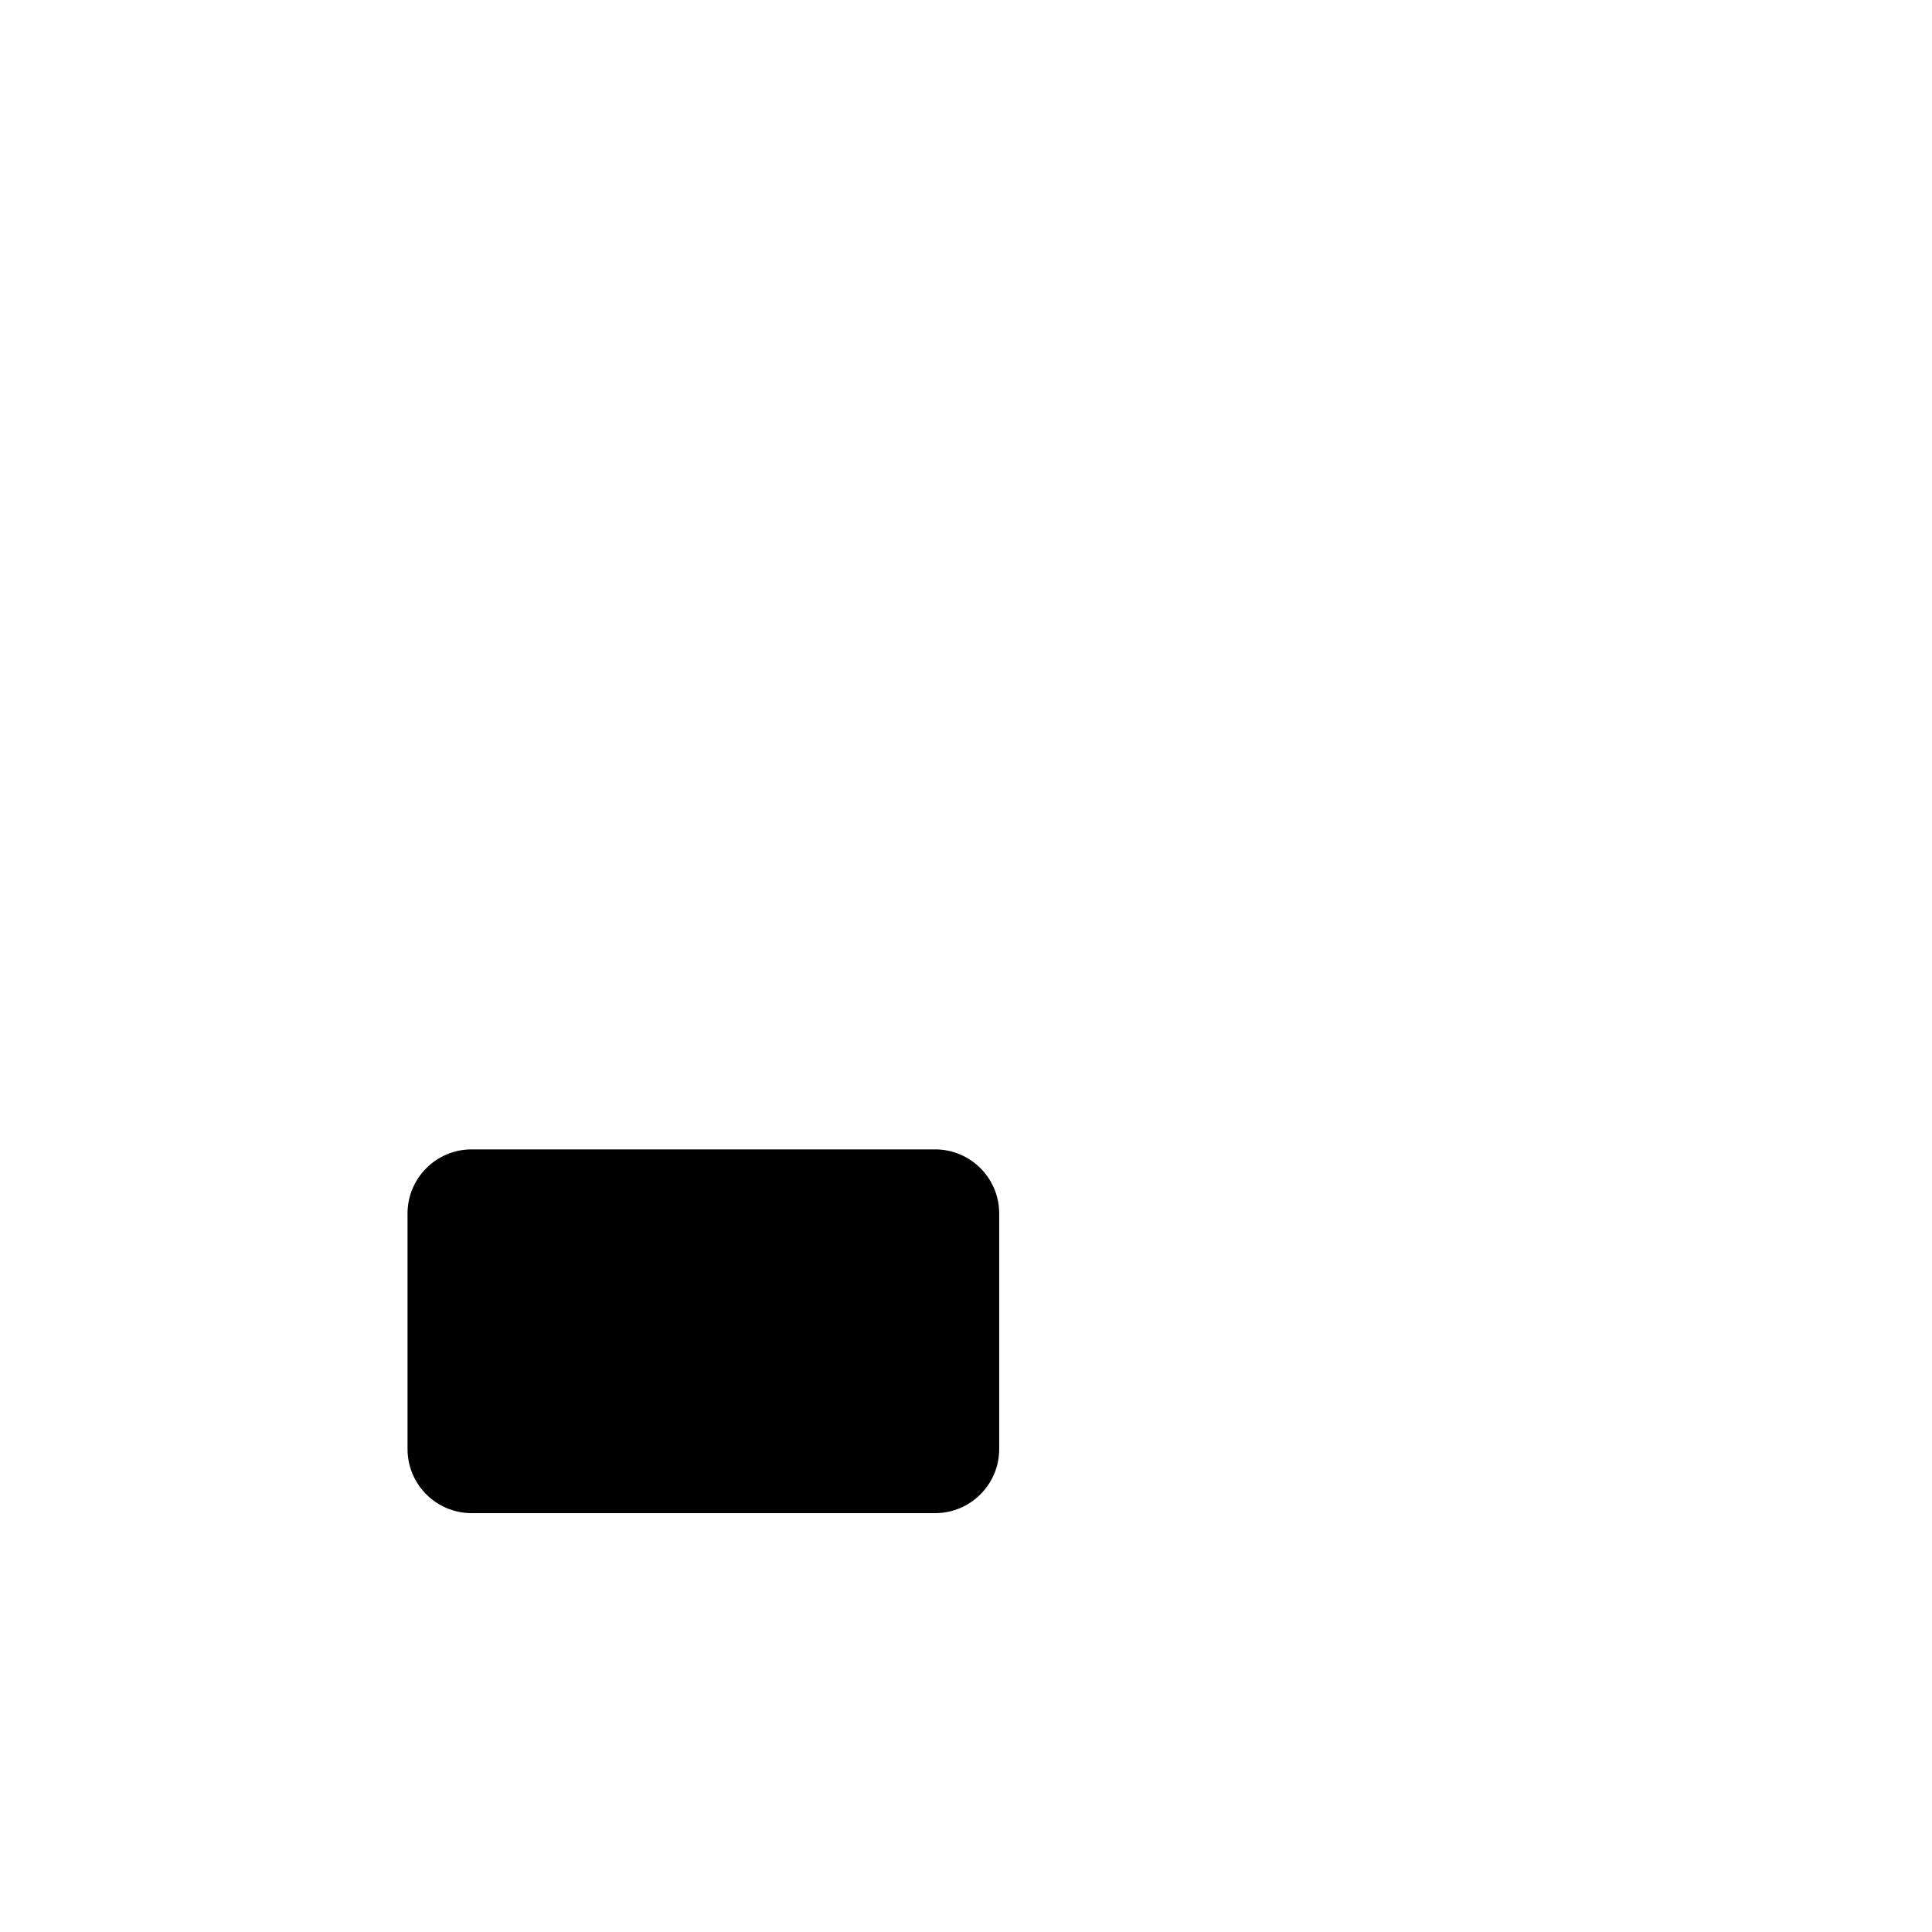
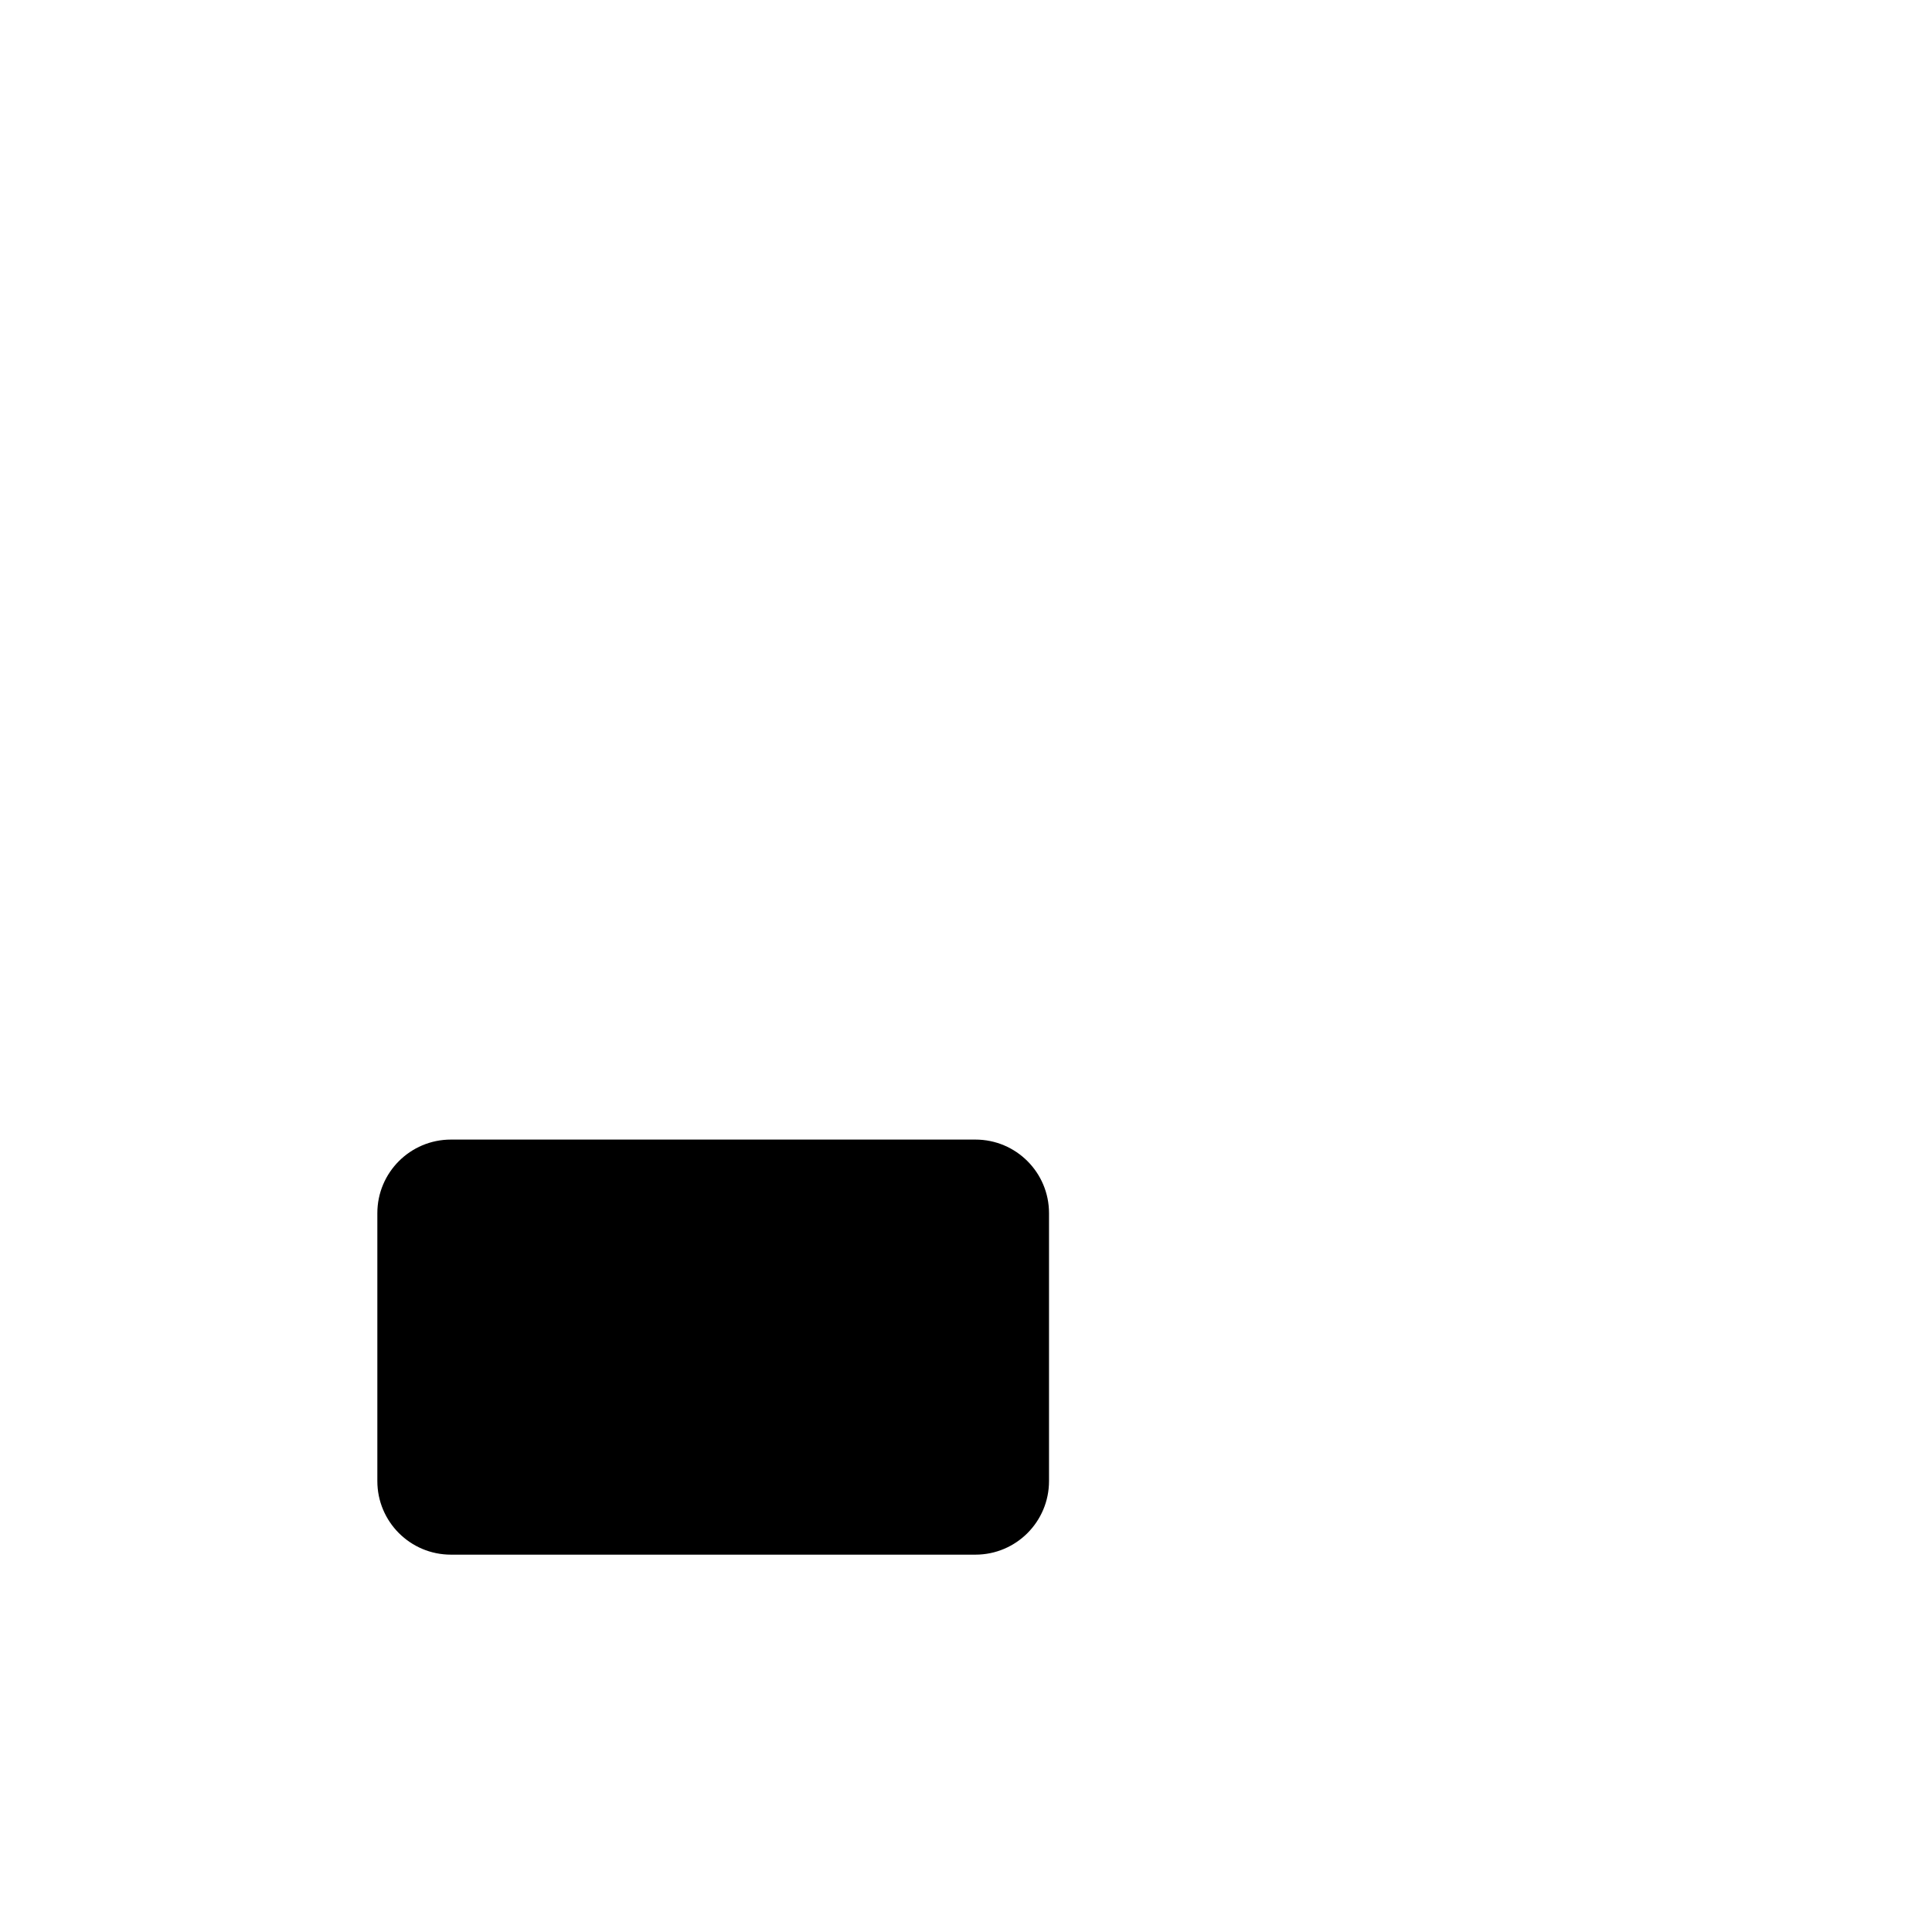
<svg xmlns="http://www.w3.org/2000/svg" width="1024" height="1024" viewBox="0 0 1024 1024">
-   <path d="M250.00 609.20 H495.60 C514.38 609.20 529.60 624.42 529.60 643.20 V768.00 C529.60 786.78 514.38 802.00 495.60 802.00 H250.00 C231.22 802.00 216.00 786.78 216.00 768.00 V643.20 C216.00 624.42 231.22 609.20 250.00 609.20 Z" fill="#000000" />
+   <path d="M239 604 H517 C538.54 604 556 621.46 556 643 V785 C556 806.54 538.54 824 517 824 H239 C217.46 824 200 806.54 200 785 V643 C200 621.46 217.46 604 239 604 Z" fill="#000000" fill-rule="evenodd" />
</svg>
